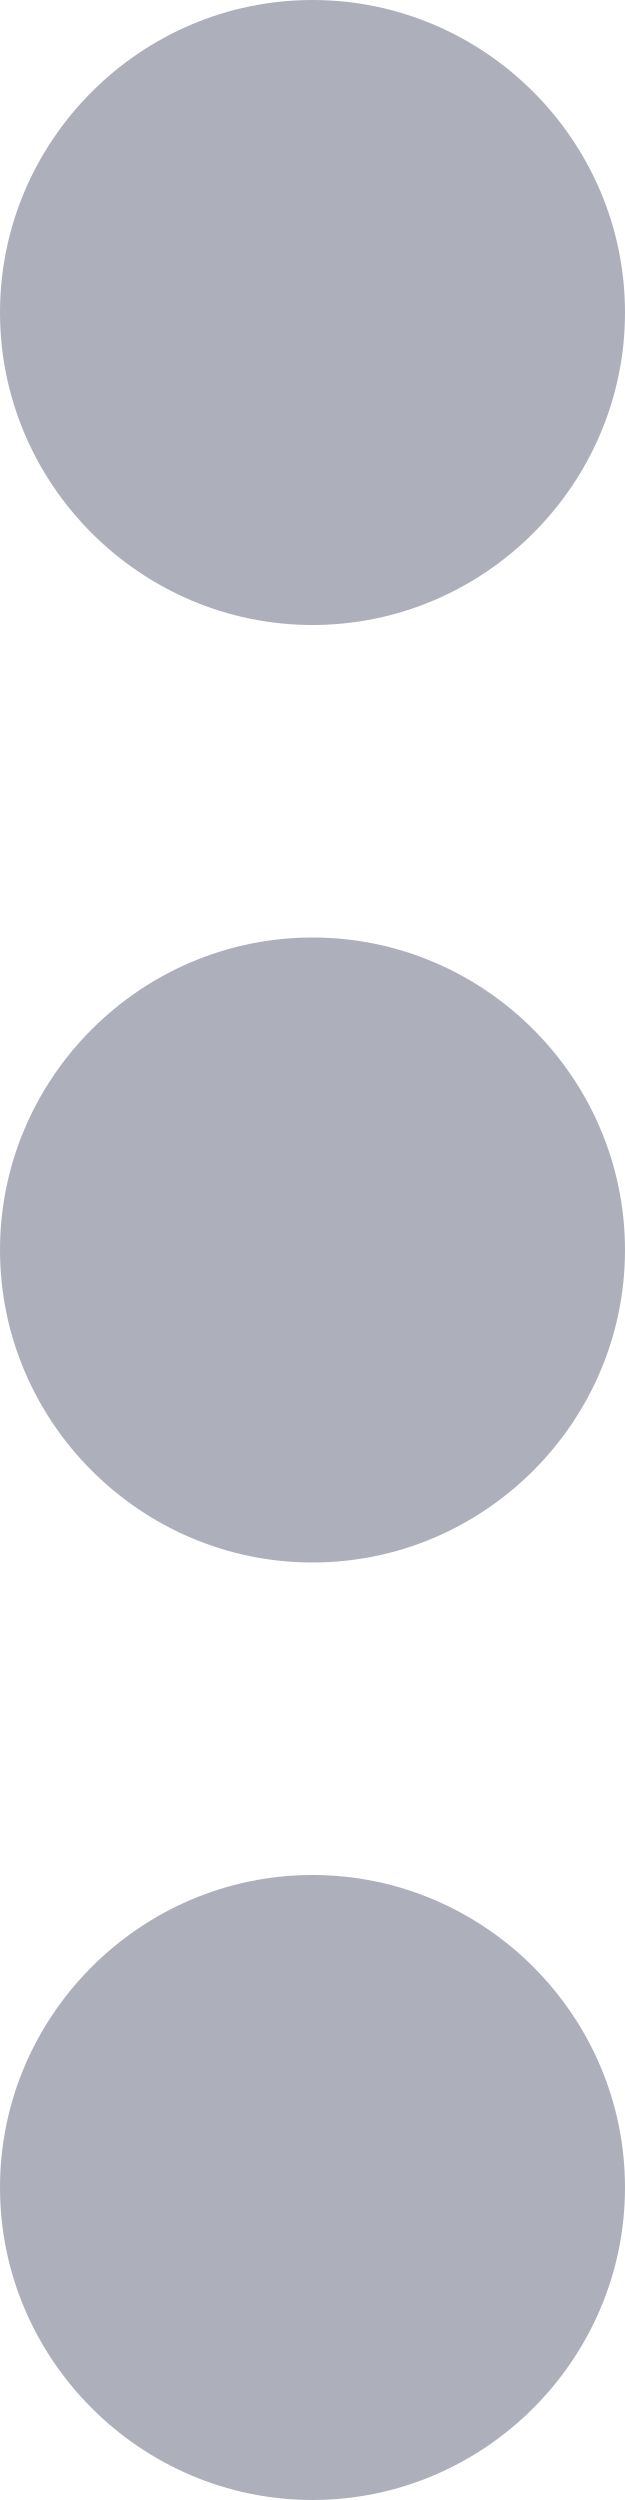
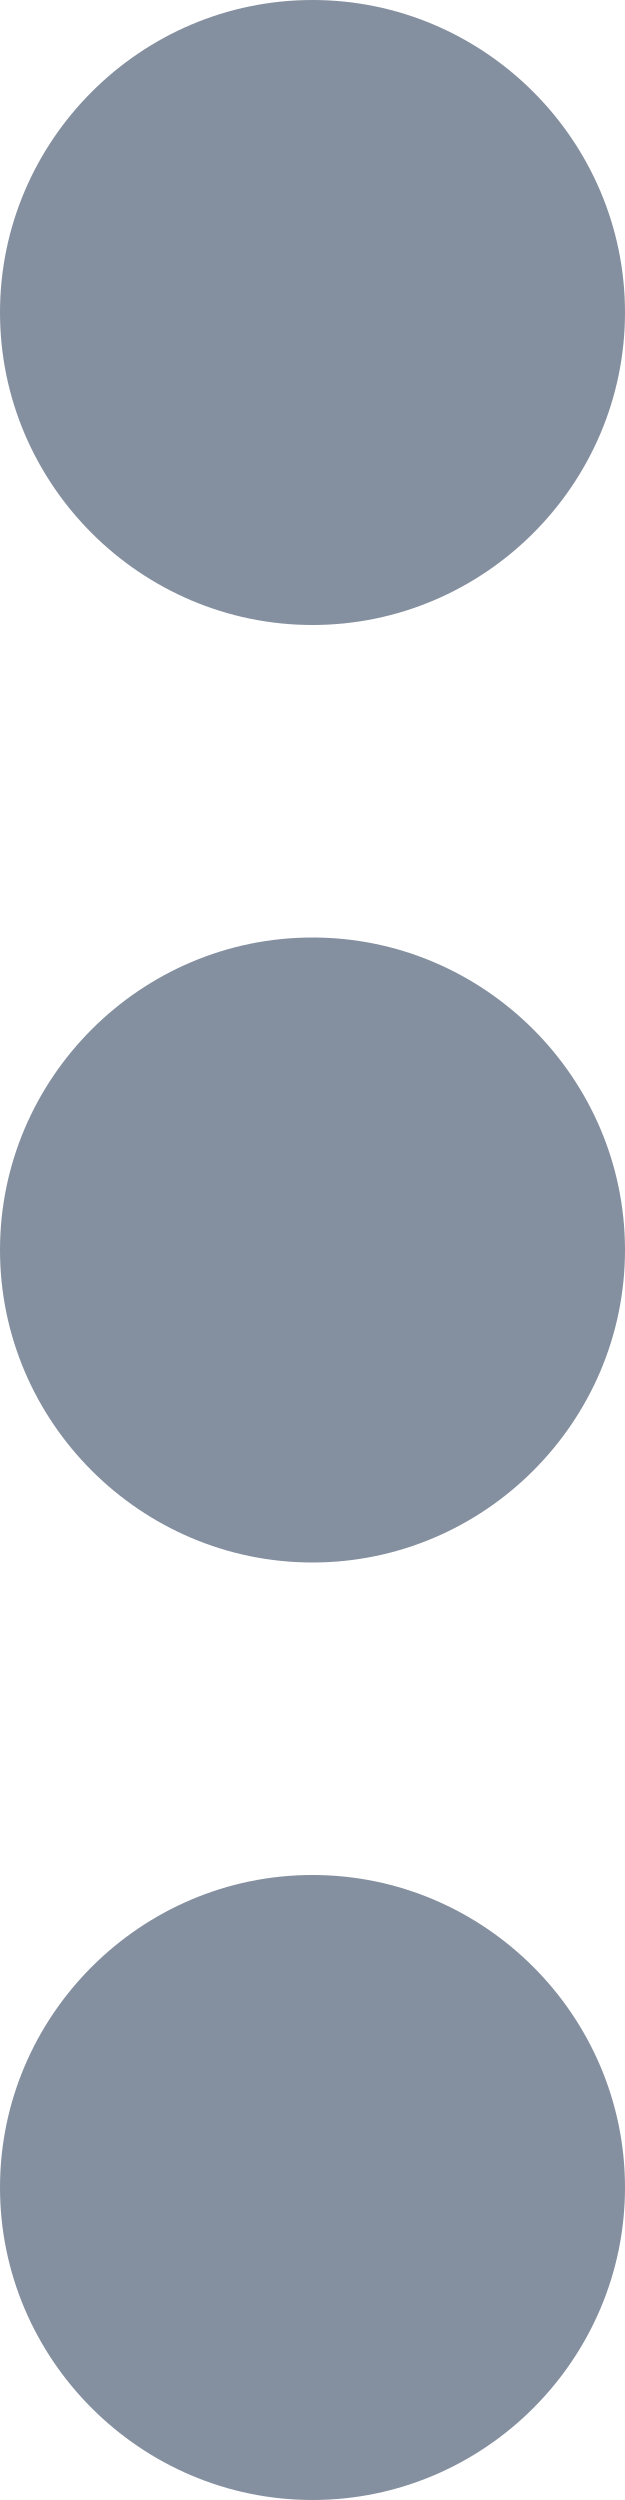
<svg xmlns="http://www.w3.org/2000/svg" width="4" height="16" viewBox="0 0 4 16" fill="none">
-   <path d="M2 4C3.1 4 4 3.1 4 2C4 0.9 3.1 0 2 0C0.9 0 0 0.9 0 2C0 3.1 0.9 4 2 4ZM2 6C0.9 6 0 6.9 0 8C0 9.1 0.9 10 2 10C3.1 10 4 9.1 4 8C4 6.9 3.1 6 2 6ZM2 12C0.9 12 0 12.9 0 14C0 15.1 0.9 16 2 16C3.1 16 4 15.1 4 14C4 12.9 3.1 12 2 12Z" fill="#ADAFBB" />
+   <path d="M2 4C3.1 4 4 3.1 4 2C4 0.9 3.1 0 2 0C0.9 0 0 0.9 0 2C0 3.1 0.9 4 2 4ZM2 6C0.9 6 0 6.9 0 8C0 9.1 0.9 10 2 10C3.1 10 4 9.1 4 8C4 6.9 3.1 6 2 6ZM2 12C0.9 12 0 12.9 0 14C0 15.1 0.9 16 2 16C3.1 16 4 15.1 4 14C4 12.9 3.1 12 2 12Z" fill="#848F9F" />
</svg>
